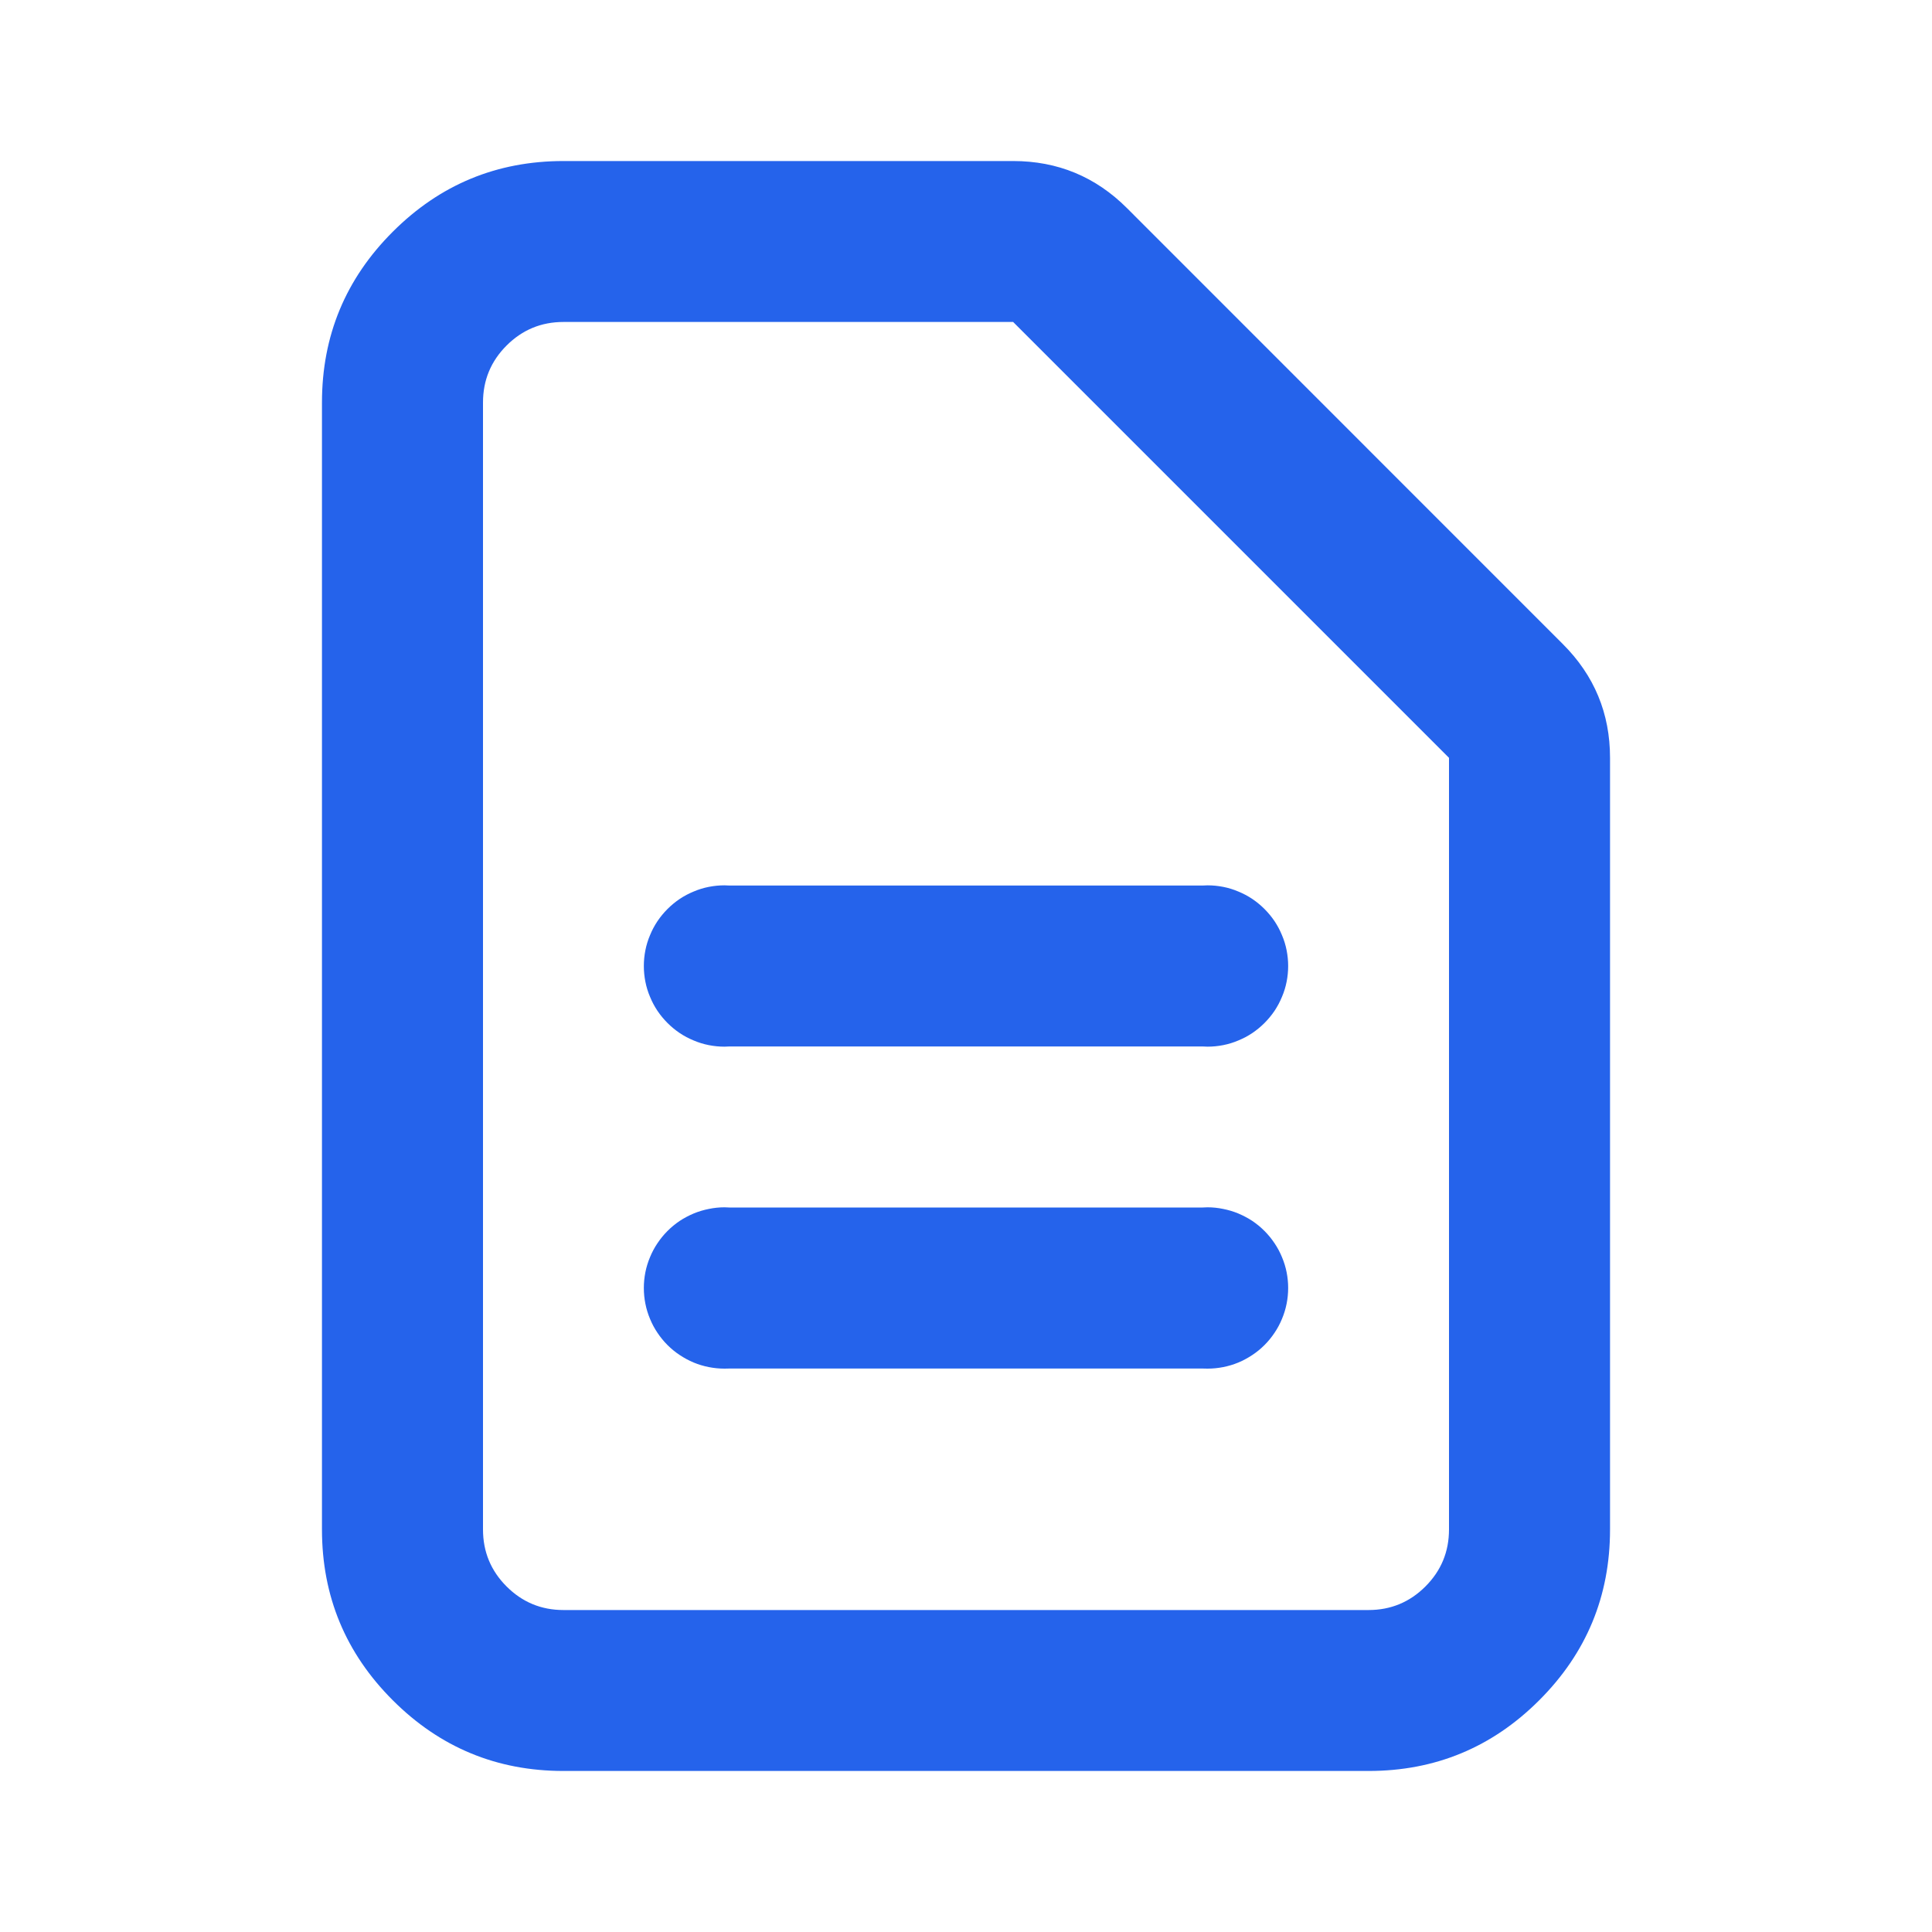
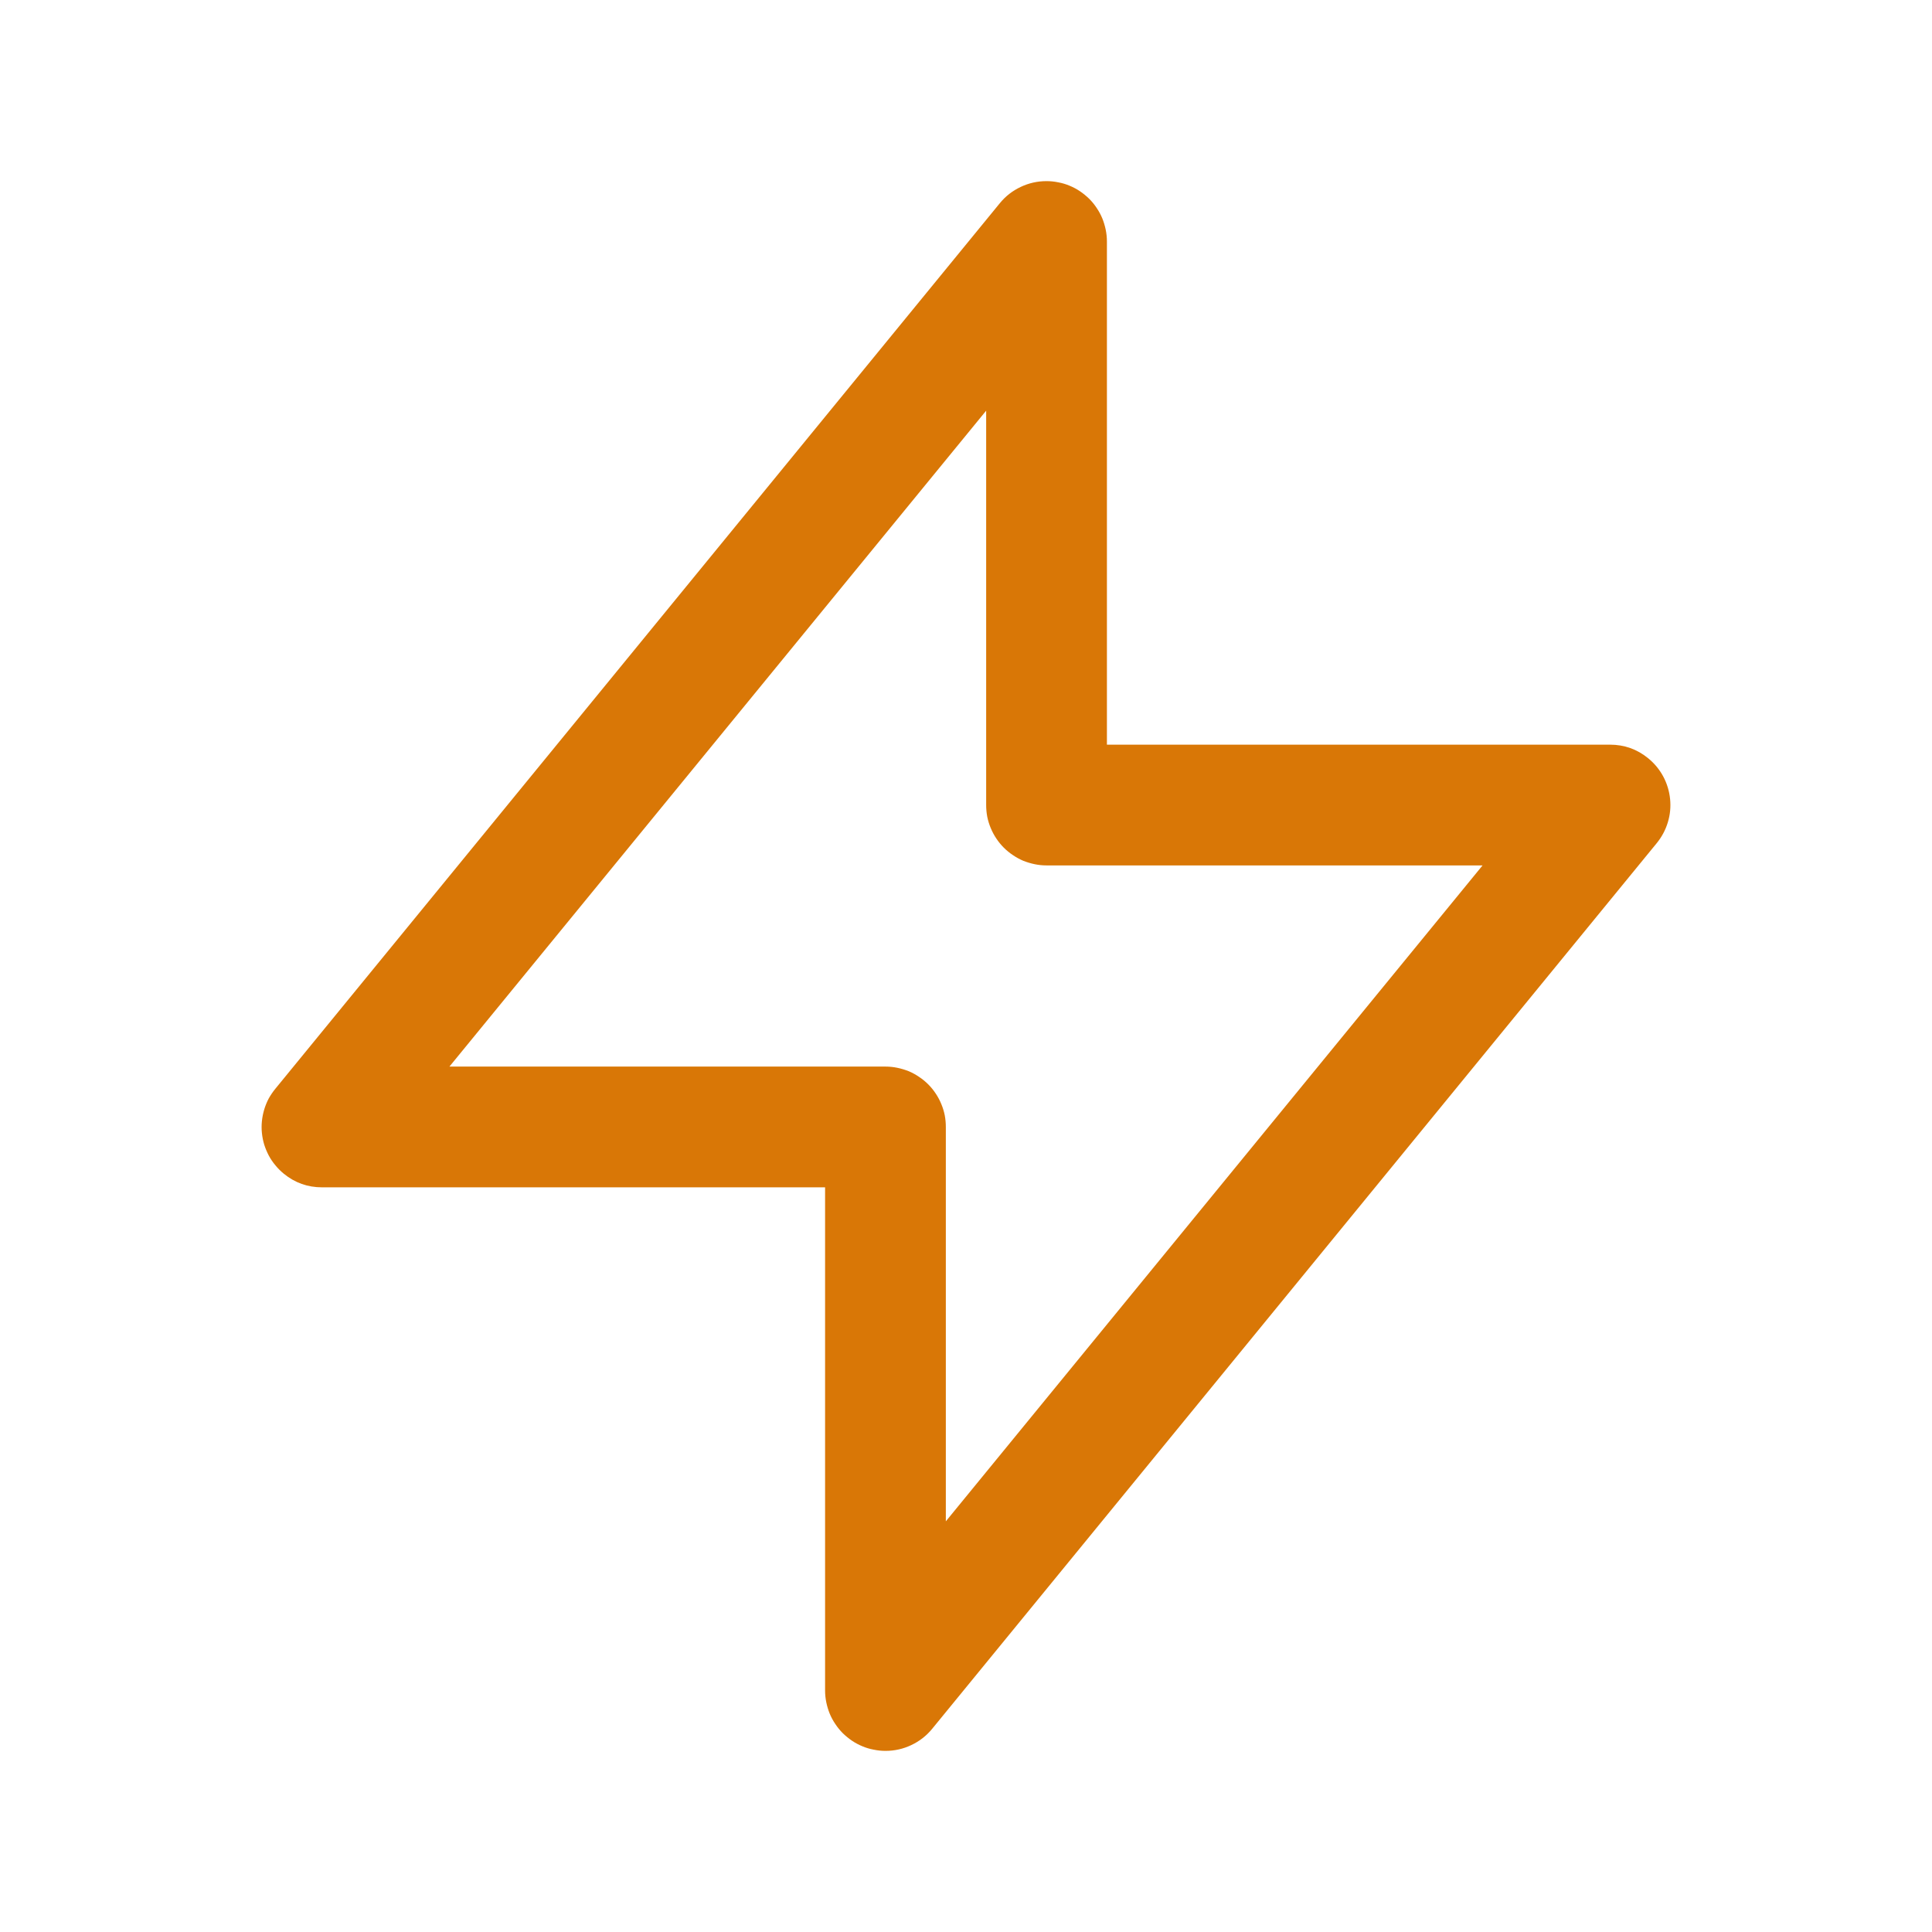
- <svg xmlns="http://www.w3.org/2000/svg" fill="none" version="1.1" width="20" height="20" viewBox="0 0 20 20">
+ <svg xmlns="http://www.w3.org/2000/svg" fill="none" version="1.1" width="16" height="16" viewBox="0 0 16 16">
  <defs>
-     <clipPath id="master_svg0_33_032452">
-       <rect x="-0.833" y="-0.833" width="21.667" height="21.667" rx="0" />
+     <clipPath id="master_svg0_33_004867">
+       <rect x="-0.5" y="-0.5" width="17" height="17" rx="0" />
    </clipPath>
  </defs>
-   <g clip-path="url(#master_svg0_33_032452)">
-     <path d="M15.934,17.601Q16.667,16.869,16.667,15.833L16.667,7.845Q16.667,7.155,16.178,6.667L11.667,2.155Q11.179,1.667,10.488,1.667L5.833,1.667Q4.798,1.667,4.066,2.399Q3.333,3.131,3.333,4.167L3.333,15.833Q3.333,16.869,4.066,17.601Q4.798,18.333,5.833,18.333L14.167,18.333Q15.202,18.333,15.934,17.601ZM15,7.845L15,15.833Q15,16.179,14.756,16.423Q14.512,16.667,14.167,16.667L5.833,16.667Q5.488,16.667,5.244,16.423Q5,16.179,5,15.833L5,4.167Q5,3.821,5.244,3.577Q5.488,3.333,5.833,3.333L10.488,3.333L15,7.845L15,7.845ZM7.55,10.833Q7.525,10.835,7.5,10.835Q7.418,10.835,7.337,10.819Q7.256,10.803,7.181,10.771Q7.105,10.74,7.036,10.694Q6.968,10.648,6.91,10.59Q6.852,10.532,6.806,10.464Q6.76,10.395,6.729,10.319Q6.697,10.244,6.681,10.163Q6.665,10.082,6.665,10Q6.665,9.918,6.681,9.837Q6.697,9.756,6.729,9.681Q6.76,9.605,6.806,9.536Q6.852,9.468,6.91,9.41Q6.968,9.352,7.036,9.306Q7.105,9.26,7.181,9.229Q7.256,9.197,7.337,9.181Q7.418,9.165,7.5,9.165Q7.525,9.165,7.55,9.167L12.45,9.167Q12.475,9.165,12.5,9.165Q12.582,9.165,12.663,9.181Q12.744,9.197,12.819,9.229Q12.895,9.26,12.964,9.306Q13.032,9.352,13.09,9.41Q13.148,9.468,13.194,9.536Q13.24,9.605,13.271,9.681Q13.303,9.756,13.319,9.837Q13.335,9.918,13.335,10Q13.335,10.082,13.319,10.163Q13.303,10.244,13.271,10.319Q13.24,10.395,13.194,10.464Q13.148,10.532,13.09,10.59Q13.032,10.648,12.964,10.694Q12.895,10.74,12.819,10.771Q12.744,10.803,12.663,10.819Q12.582,10.835,12.5,10.835Q12.475,10.835,12.45,10.833L7.55,10.833ZM7.55,14.167Q7.525,14.168,7.5,14.168Q7.418,14.168,7.337,14.152Q7.256,14.136,7.181,14.105Q7.105,14.073,7.036,14.027Q6.968,13.982,6.91,13.924Q6.852,13.866,6.806,13.797Q6.76,13.729,6.729,13.653Q6.697,13.577,6.681,13.496Q6.665,13.416,6.665,13.333Q6.665,13.251,6.681,13.17Q6.697,13.09,6.729,13.014Q6.76,12.938,6.806,12.87Q6.852,12.801,6.91,12.743Q6.968,12.685,7.036,12.639Q7.105,12.594,7.181,12.562Q7.256,12.531,7.337,12.515Q7.418,12.498,7.5,12.498Q7.525,12.498,7.55,12.5L12.45,12.5Q12.475,12.498,12.5,12.498Q12.582,12.498,12.663,12.515Q12.744,12.531,12.819,12.562Q12.895,12.594,12.964,12.639Q13.032,12.685,13.09,12.743Q13.148,12.801,13.194,12.87Q13.24,12.938,13.271,13.014Q13.303,13.09,13.319,13.17Q13.335,13.251,13.335,13.333Q13.335,13.416,13.319,13.496Q13.303,13.577,13.271,13.653Q13.24,13.729,13.194,13.797Q13.148,13.866,13.09,13.924Q13.032,13.982,12.964,14.027Q12.895,14.073,12.819,14.105Q12.744,14.136,12.663,14.152Q12.582,14.168,12.5,14.168Q12.475,14.168,12.45,14.167L7.55,14.167ZM10.488,3.333L10.488,3.333L10.488,3.333Z" fill-rule="evenodd" fill="#2563EB" fill-opacity="1" />
+   <g clip-path="url(#master_svg0_33_004867)">
+     <path d="M13.65,6.28Q13.512,6.167,13.333,6.167L9.167,6.167L9.167,2Q9.167,1.951,9.157,1.902Q9.147,1.854,9.129,1.809Q9.11,1.763,9.082,1.722Q9.055,1.681,9.02,1.646Q8.985,1.612,8.944,1.584Q8.904,1.557,8.858,1.538Q8.813,1.519,8.764,1.51Q8.716,1.5,8.667,1.5Q8.554,1.5,8.453,1.548Q8.351,1.596,8.28,1.683L2.28,9.017Q2.249,9.055,2.225,9.098Q2.202,9.142,2.188,9.189Q2.174,9.236,2.169,9.285Q2.164,9.334,2.169,9.383Q2.174,9.432,2.188,9.479Q2.203,9.526,2.226,9.57Q2.249,9.613,2.281,9.651Q2.312,9.689,2.35,9.72Q2.488,9.833,2.667,9.833L6.833,9.833L6.833,14Q6.833,14.049,6.843,14.098Q6.853,14.146,6.871,14.191Q6.89,14.237,6.918,14.278Q6.945,14.319,6.98,14.354Q7.015,14.388,7.056,14.416Q7.096,14.443,7.142,14.462Q7.187,14.481,7.236,14.49Q7.284,14.5,7.333,14.5Q7.446,14.5,7.547,14.452Q7.649,14.404,7.72,14.317L13.72,6.983Q13.783,6.906,13.812,6.811Q13.841,6.716,13.831,6.617Q13.821,6.518,13.774,6.43Q13.727,6.343,13.65,6.28ZM12.278,7.167L8.667,7.167Q8.617,7.167,8.569,7.157Q8.521,7.147,8.475,7.129Q8.43,7.11,8.389,7.082Q8.348,7.055,8.313,7.02Q8.278,6.985,8.251,6.944Q8.224,6.904,8.205,6.858Q8.186,6.813,8.176,6.764Q8.167,6.716,8.167,6.667L8.167,3.401L3.722,8.833L7.333,8.833Q7.383,8.833,7.431,8.843Q7.479,8.853,7.525,8.871Q7.57,8.89,7.611,8.918Q7.652,8.945,7.687,8.98Q7.722,9.015,7.749,9.056Q7.776,9.096,7.795,9.142Q7.814,9.187,7.824,9.236Q7.833,9.284,7.833,9.333L7.833,12.599L12.278,7.167Z" fill-rule="evenodd" fill="#D97706" fill-opacity="1" />
  </g>
</svg>
